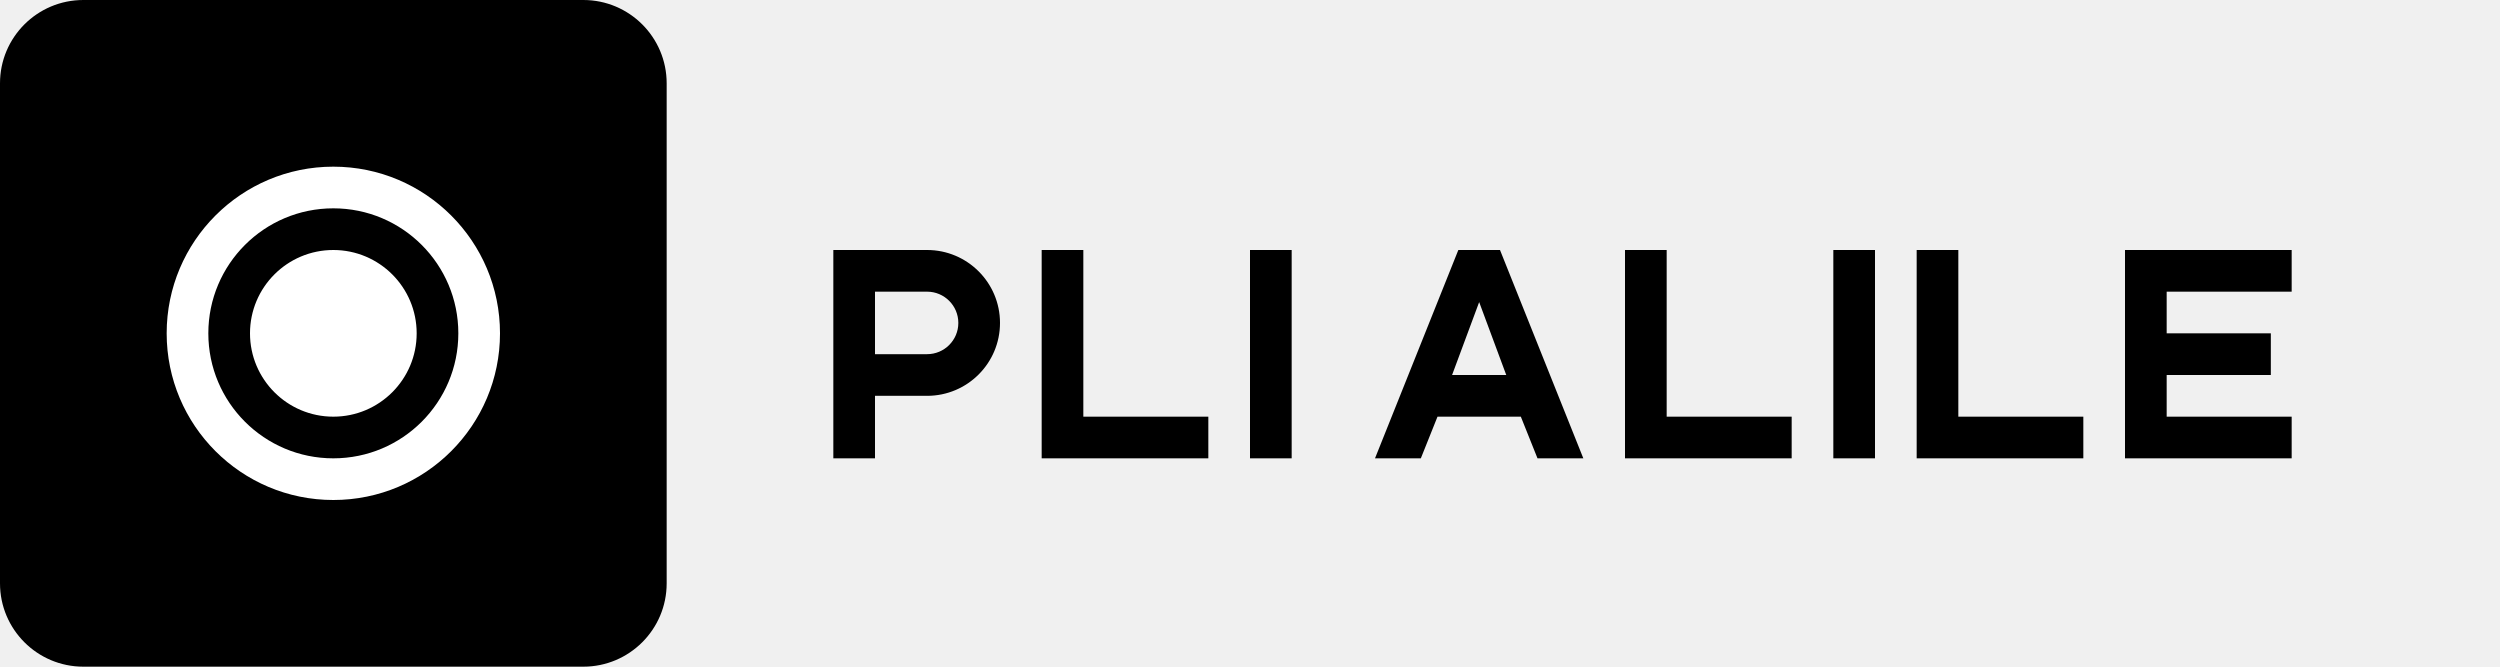
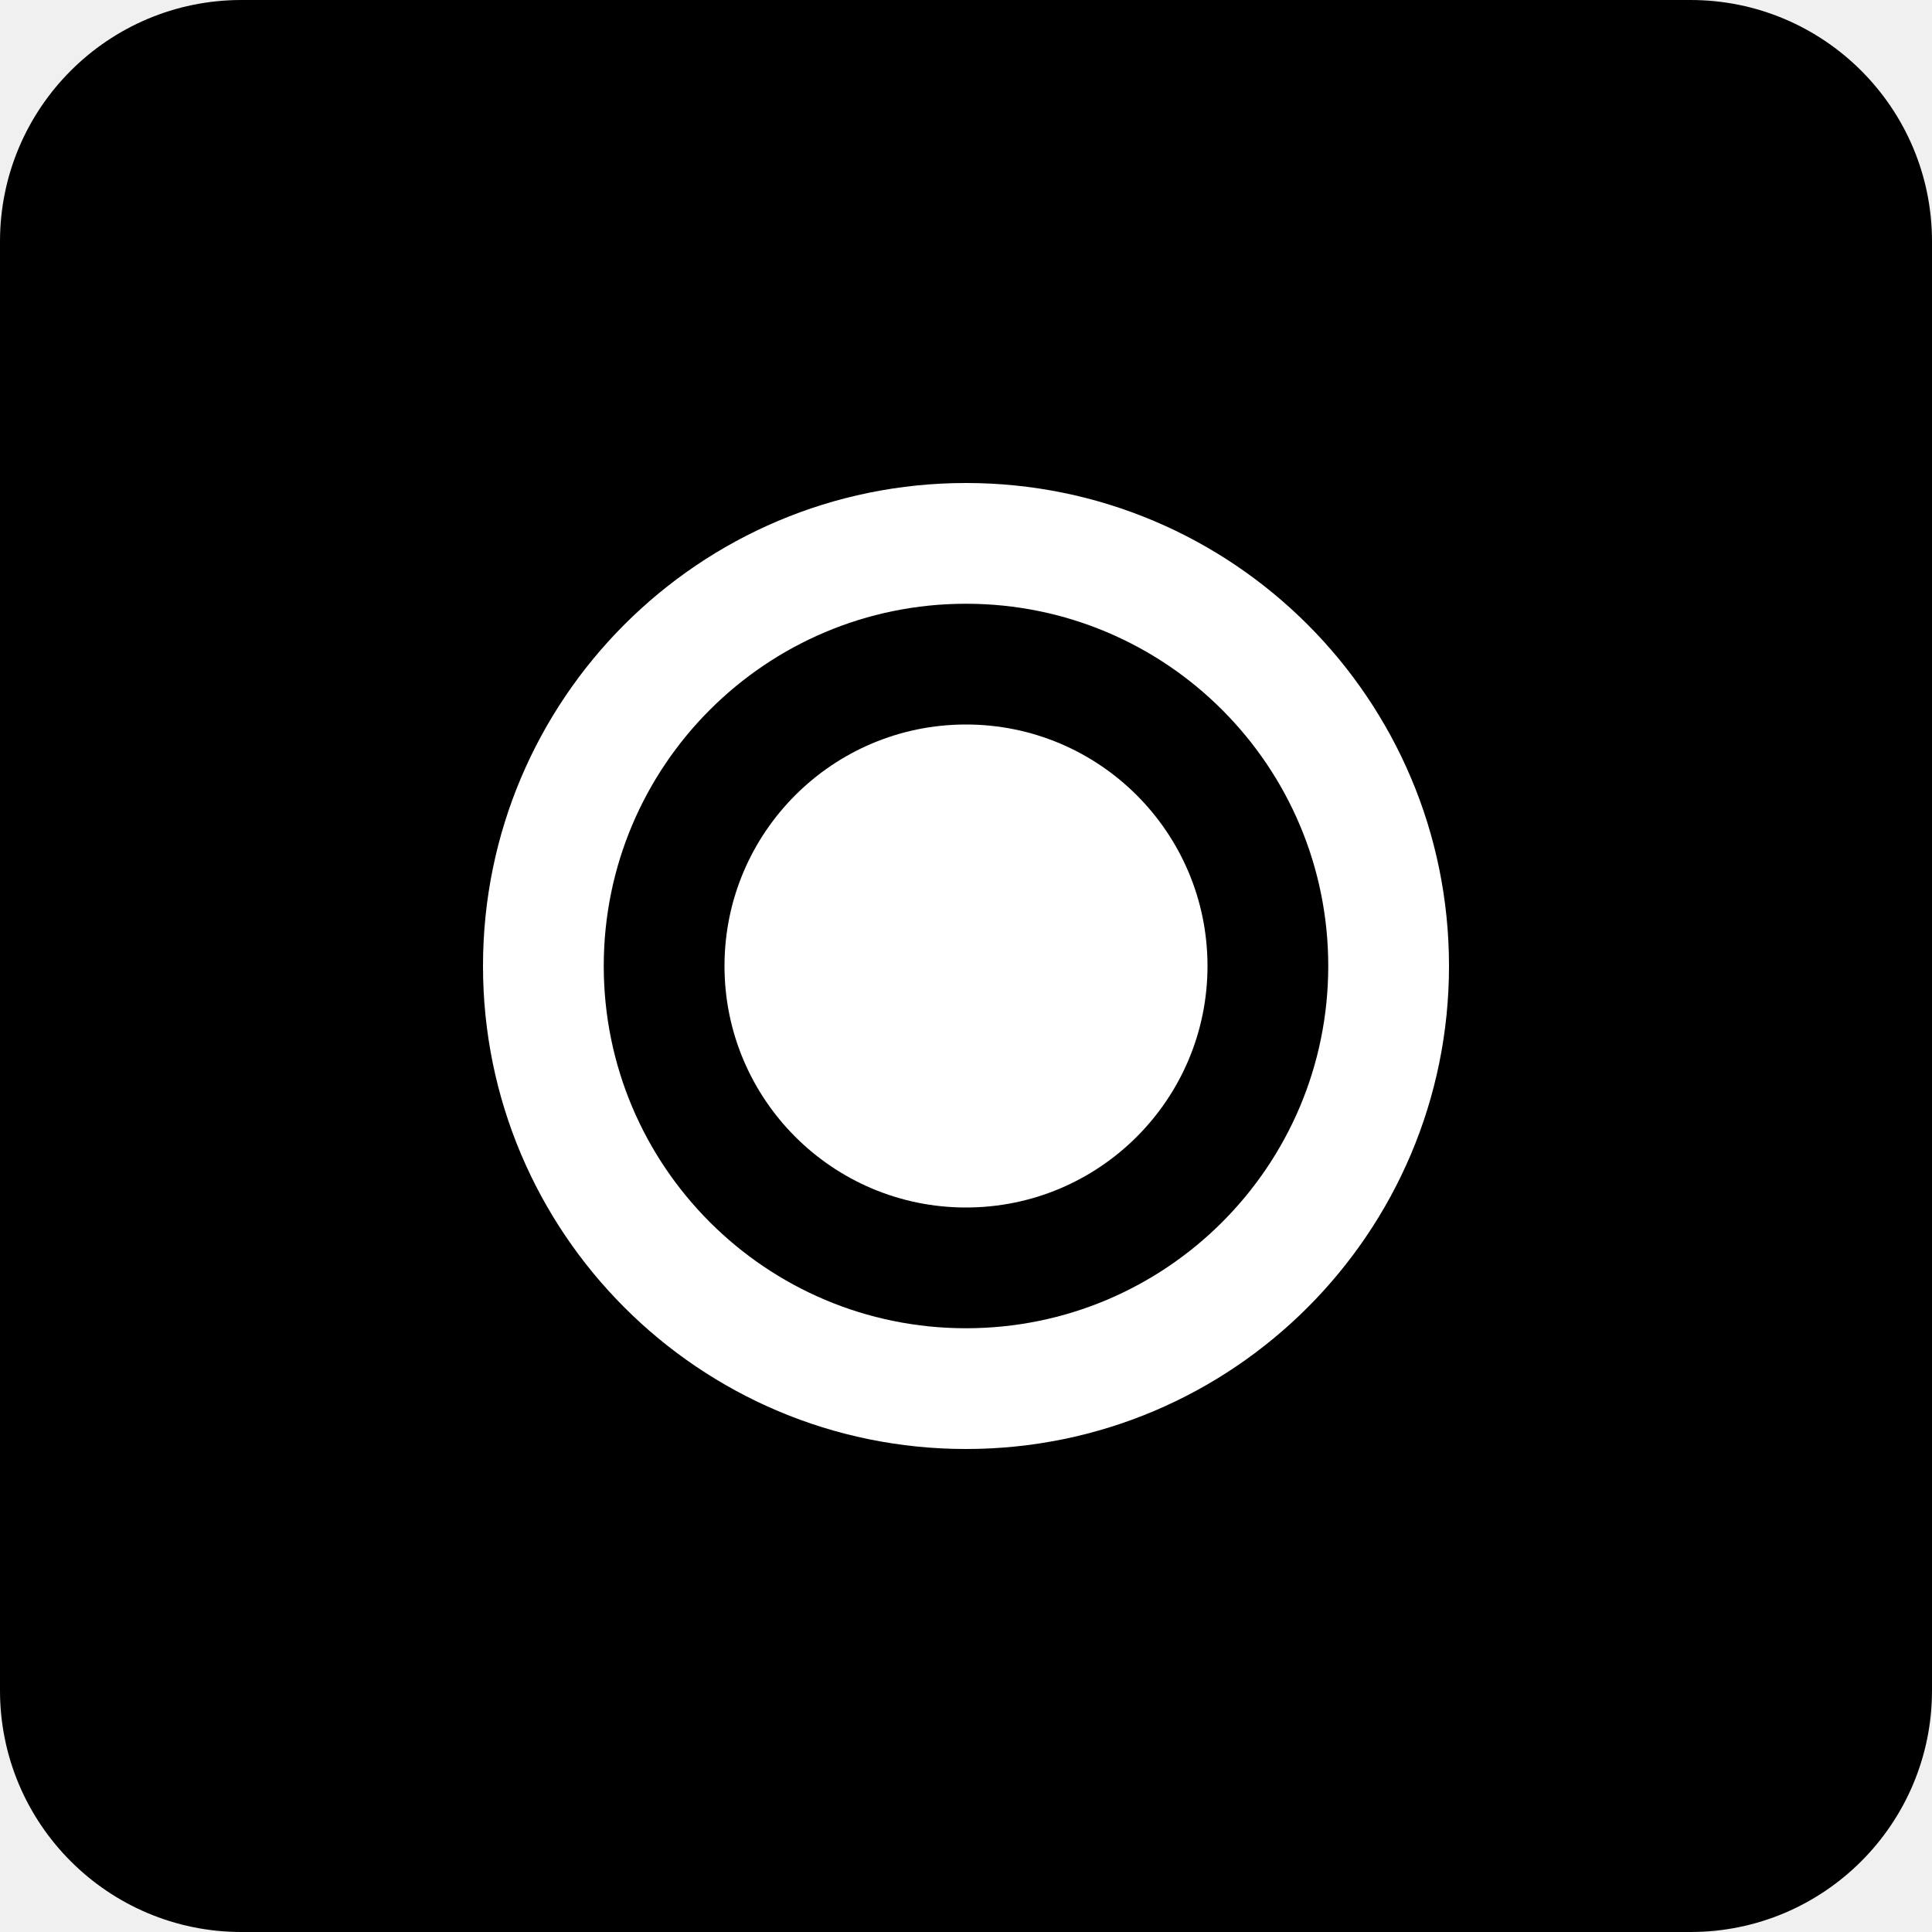
- <svg xmlns="http://www.w3.org/2000/svg" width="120" height="32" viewBox="0 0 120 32" fill="none">
+ <svg xmlns="http://www.w3.org/2000/svg" width="32" height="32" viewBox="0 0 32 32" fill="none">
  <rect width="32" height="32" rx="4" fill="#000000" />
  <path d="M8 16C8 11.582 11.582 8 16 8C20.418 8 24 11.582 24 16C24 20.418 20.418 24 16 24C11.582 24 8 20.418 8 16Z" fill="white" />
  <path d="M16 10C12.686 10 10 12.686 10 16C10 19.314 12.686 22 16 22C19.314 22 22 19.314 22 16C22 12.686 19.314 10 16 10ZM16 20C13.791 20 12 18.209 12 16C12 13.791 13.791 12 16 12C18.209 12 20 13.791 20 16C20 18.209 18.209 20 16 20Z" fill="#000000" />
-   <path d="M40 12H44.5C46.433 12 48 13.567 48 15.5C48 17.433 46.433 19 44.5 19H42V22H40V12ZM44.5 17C45.328 17 46 16.328 46 15.5C46 14.672 45.328 14 44.5 14H42V17H44.5Z" fill="#000000" />
-   <path d="M50 12H52V20H58V22H50V12Z" fill="#000000" />
-   <path d="M60 12H62V22H60V12Z" fill="#000000" />
-   <path d="M70 12H72L76 22H73.8L73 20H69L68.2 22H66L70 12ZM72.3 18L71 14.5L69.7 18H72.3Z" fill="#000000" />
-   <path d="M78 12H80V20H86V22H78V12Z" fill="#000000" />
-   <path d="M88 12H90V22H88V12Z" fill="#000000" />
-   <path d="M92 12H94V20H100V22H92V12Z" fill="#000000" />
-   <path d="M102 12H110V14H104V16H109V18H104V20H110V22H102V12Z" fill="#000000" />
</svg>
